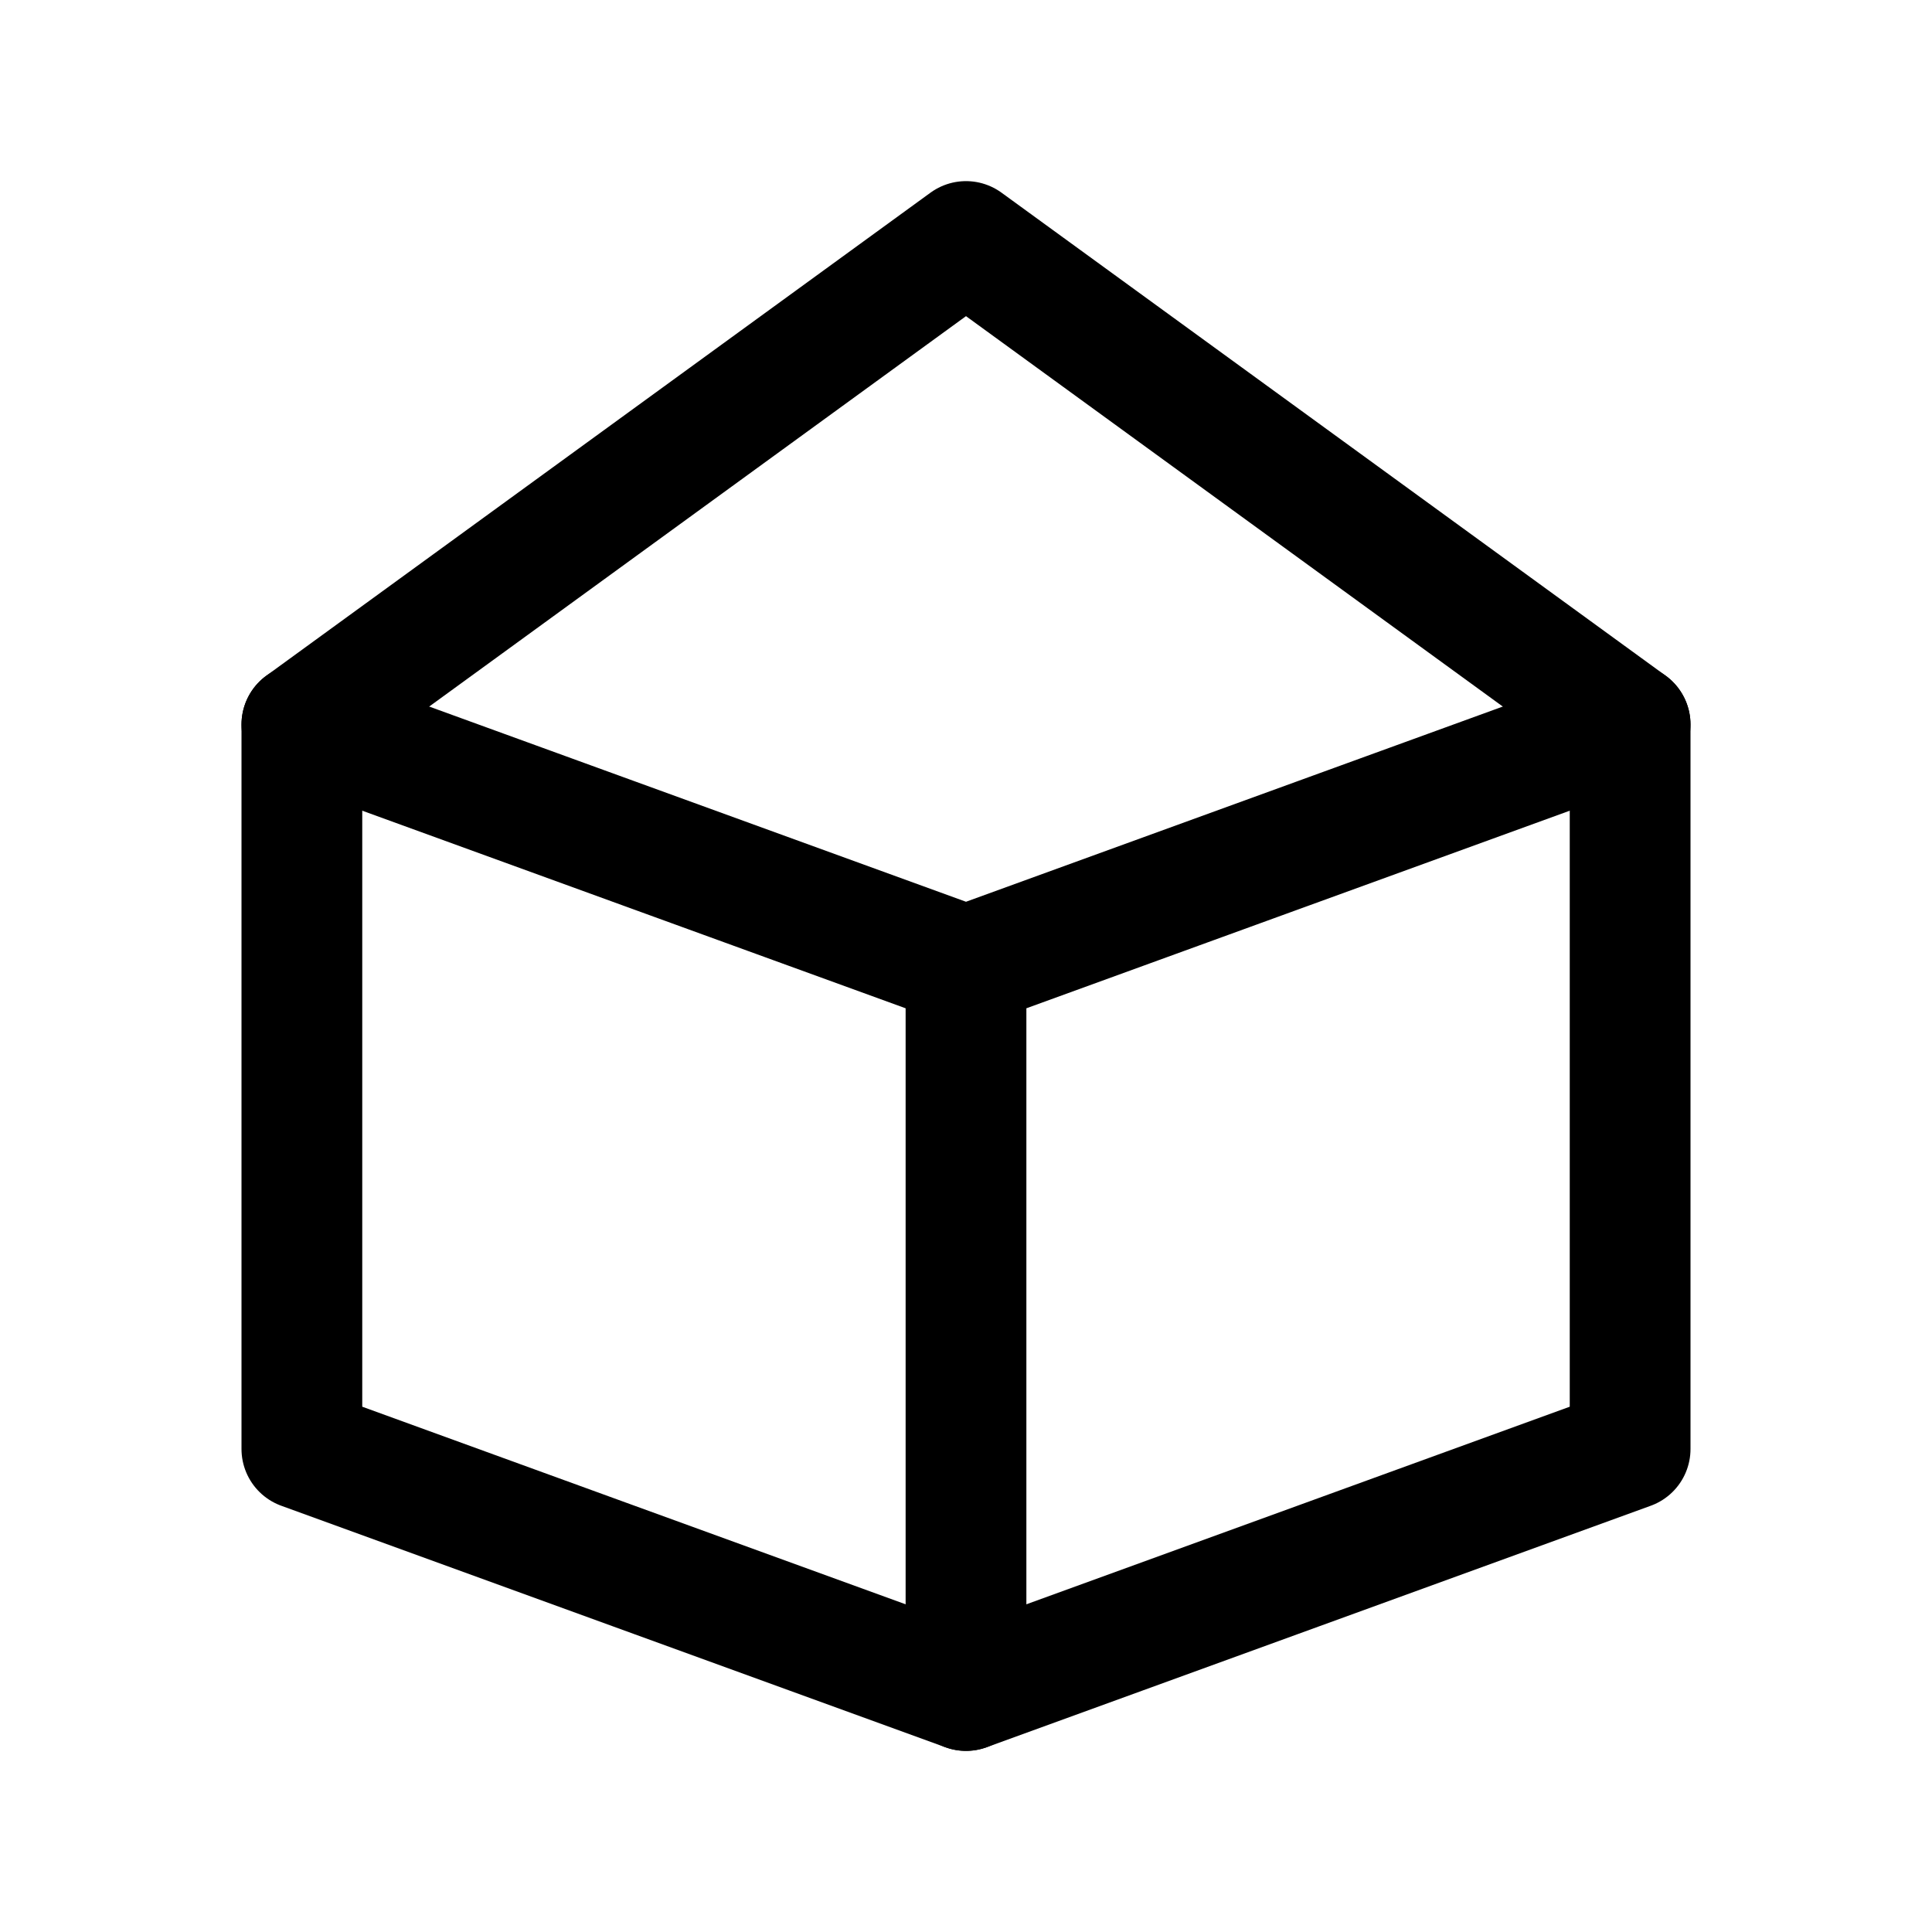
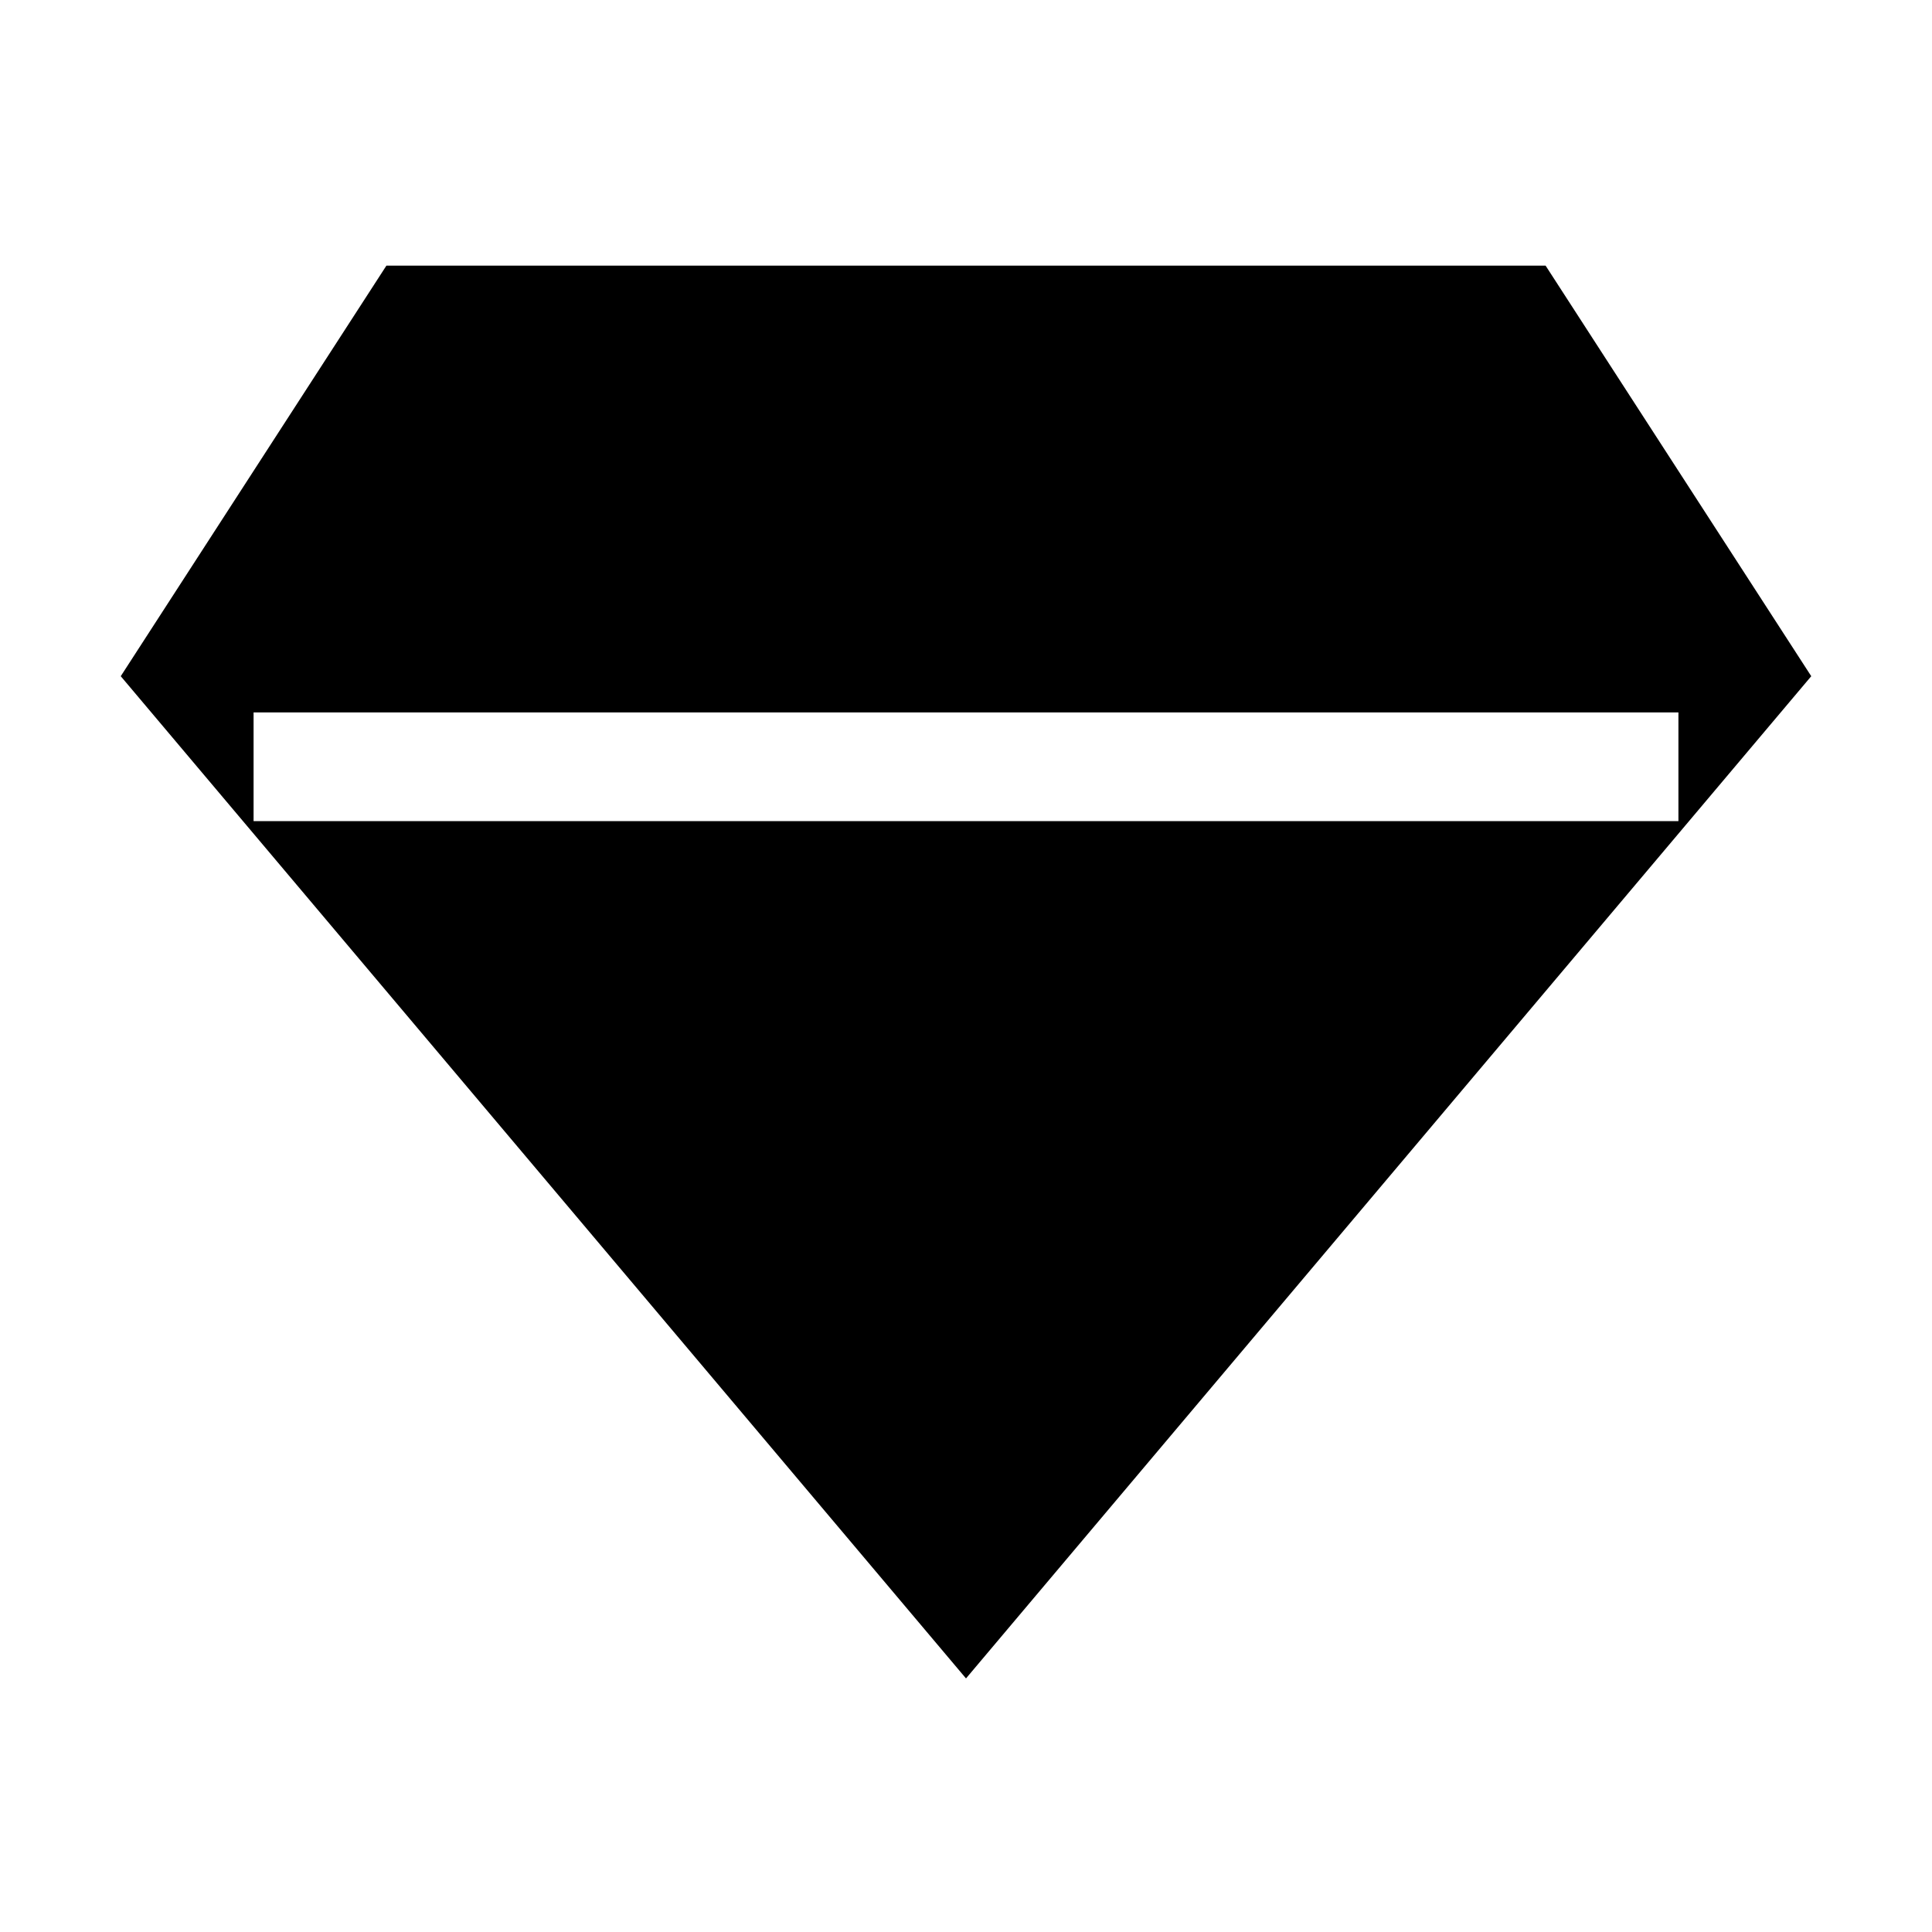
- <svg xmlns="http://www.w3.org/2000/svg" viewBox="0 0 32 32" width="32" height="32" fill="none" stroke="currentColor" stroke-width="2" stroke-linecap="round" stroke-linejoin="round">
-   <path d="M16 4 27 12v12L16 28 5 24V12z" />
-   <path d="M5 12 16 16l11-4M16 16v12" />
+ <svg xmlns="http://www.w3.org/2000/svg" viewBox="0 0 32 32" width="32" height="32" fill="currentColor" fill-rule="evenodd">
+   <path d="M6.4 4.4h19.2l4.4 6.8L16 27.8 2 11.2zM4.2 11.8h23.6v1.8H4.2z" />
</svg>
